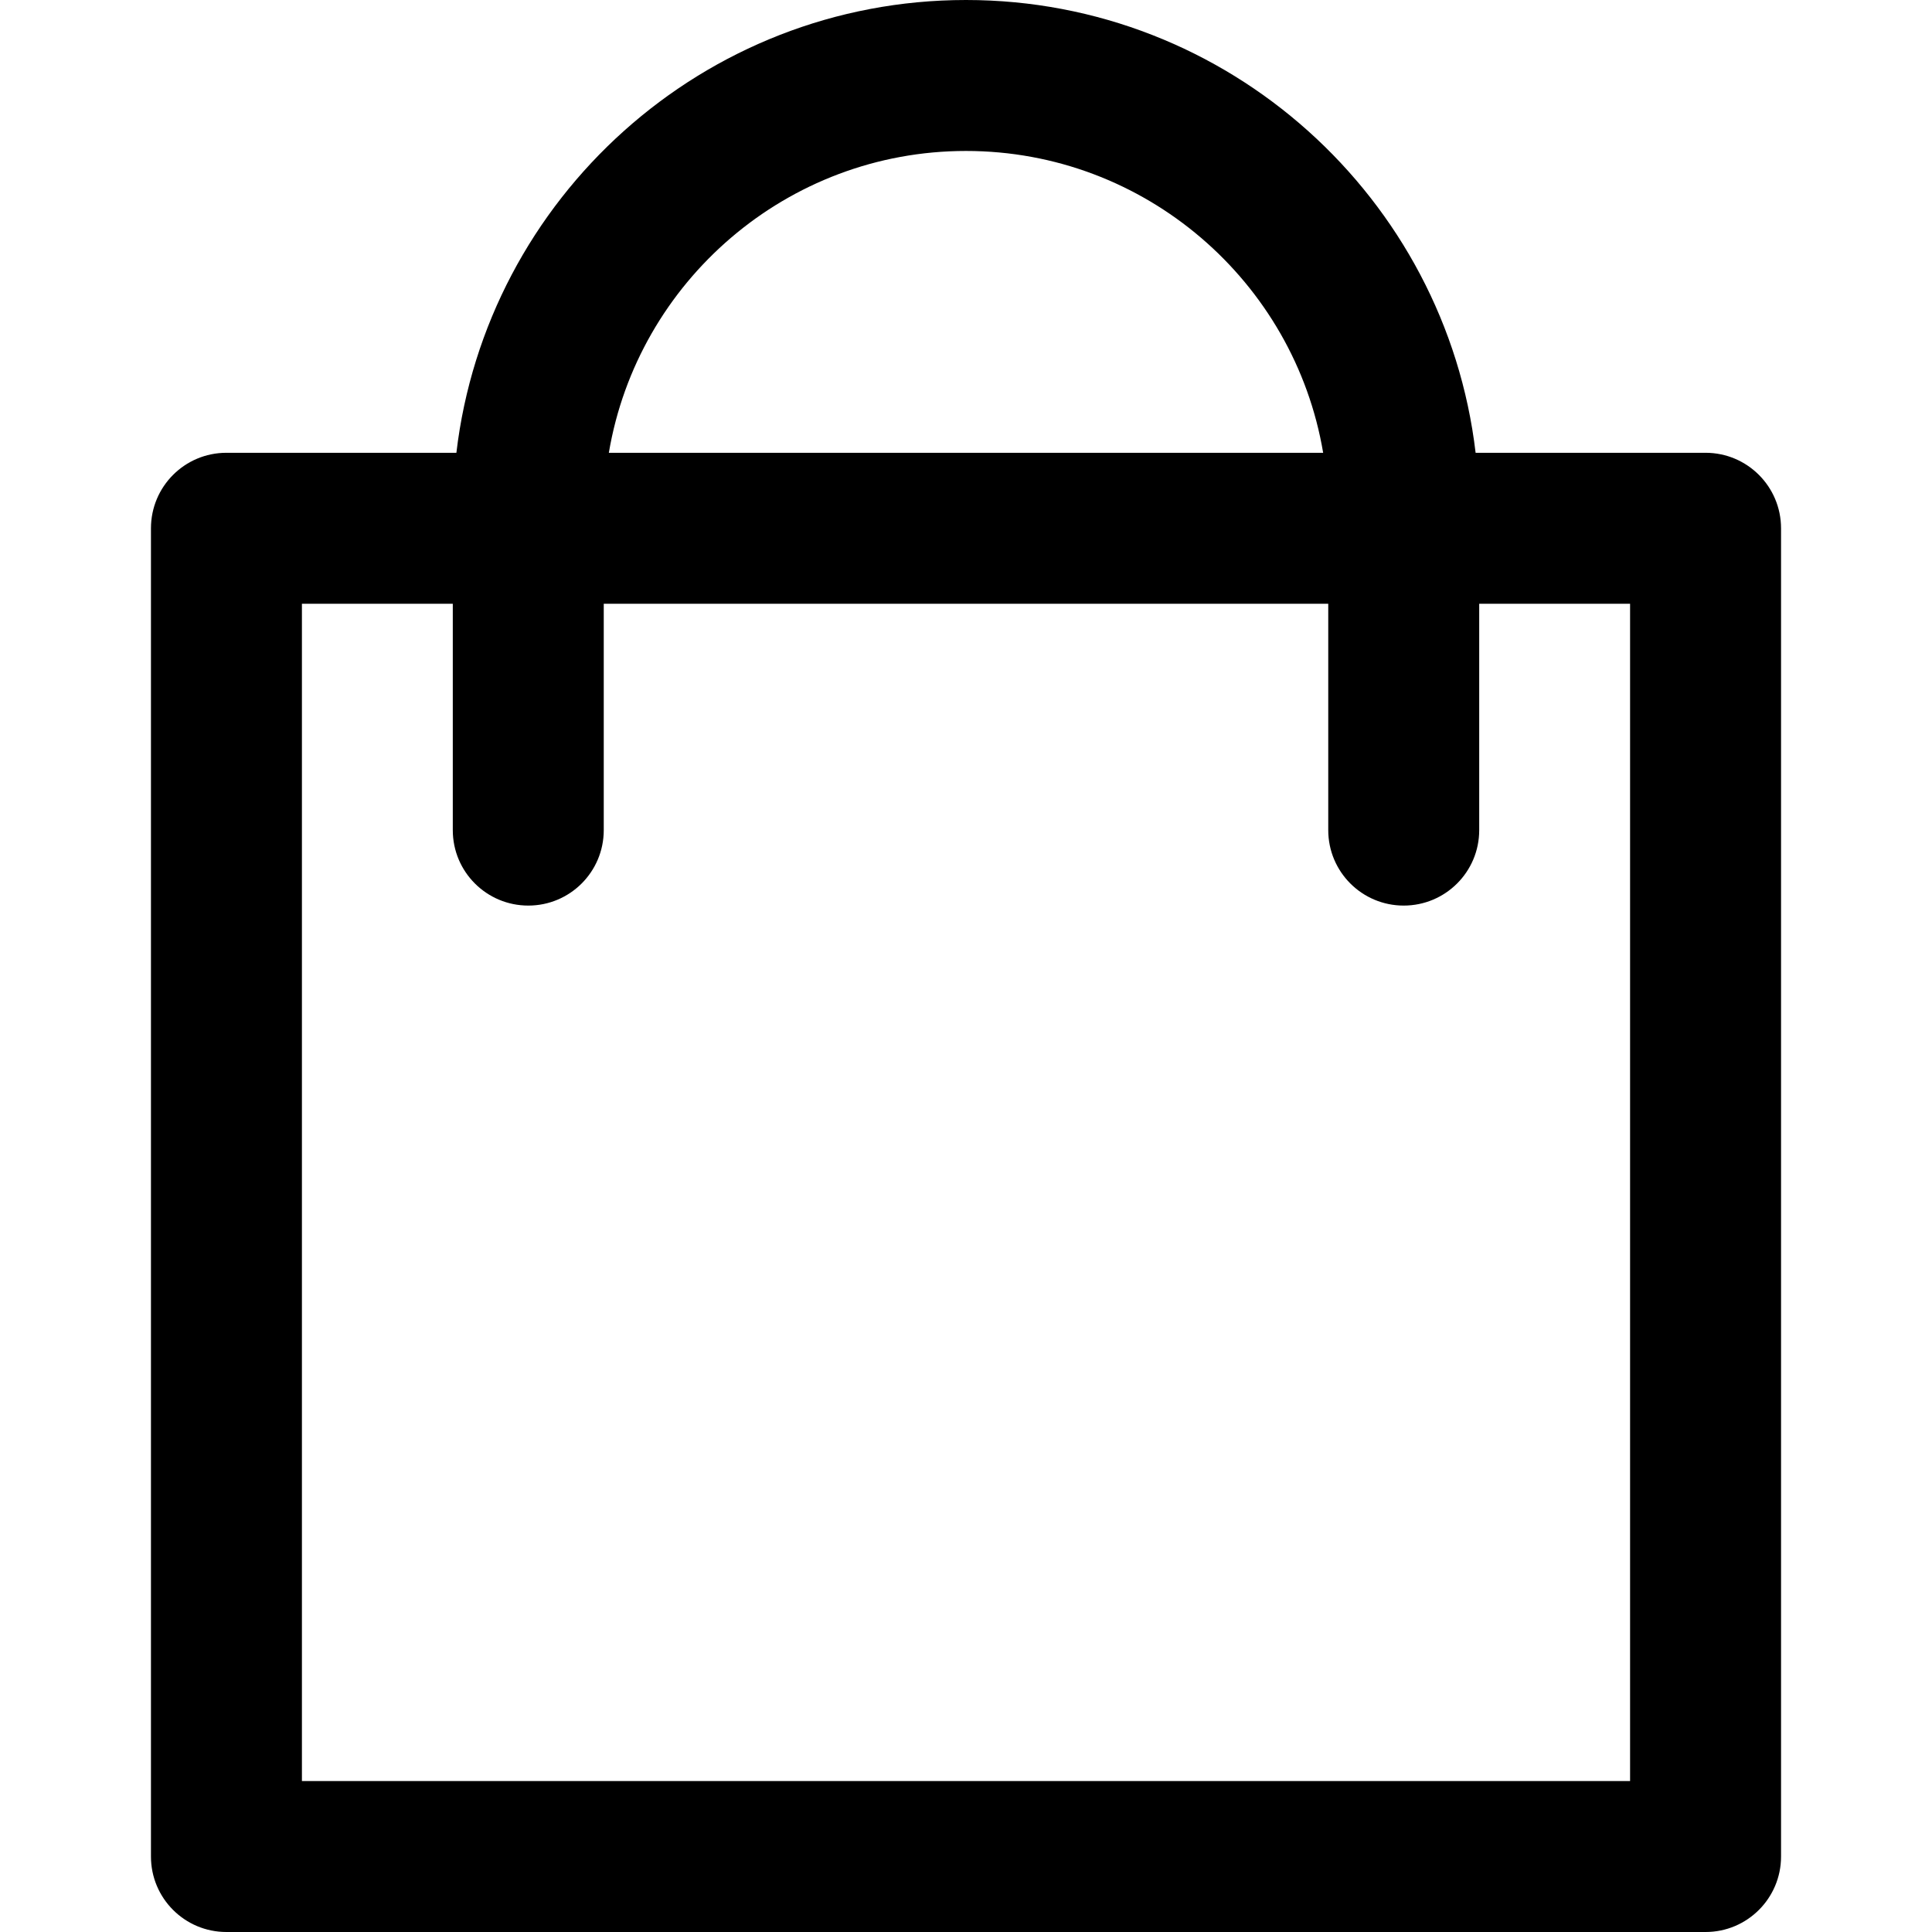
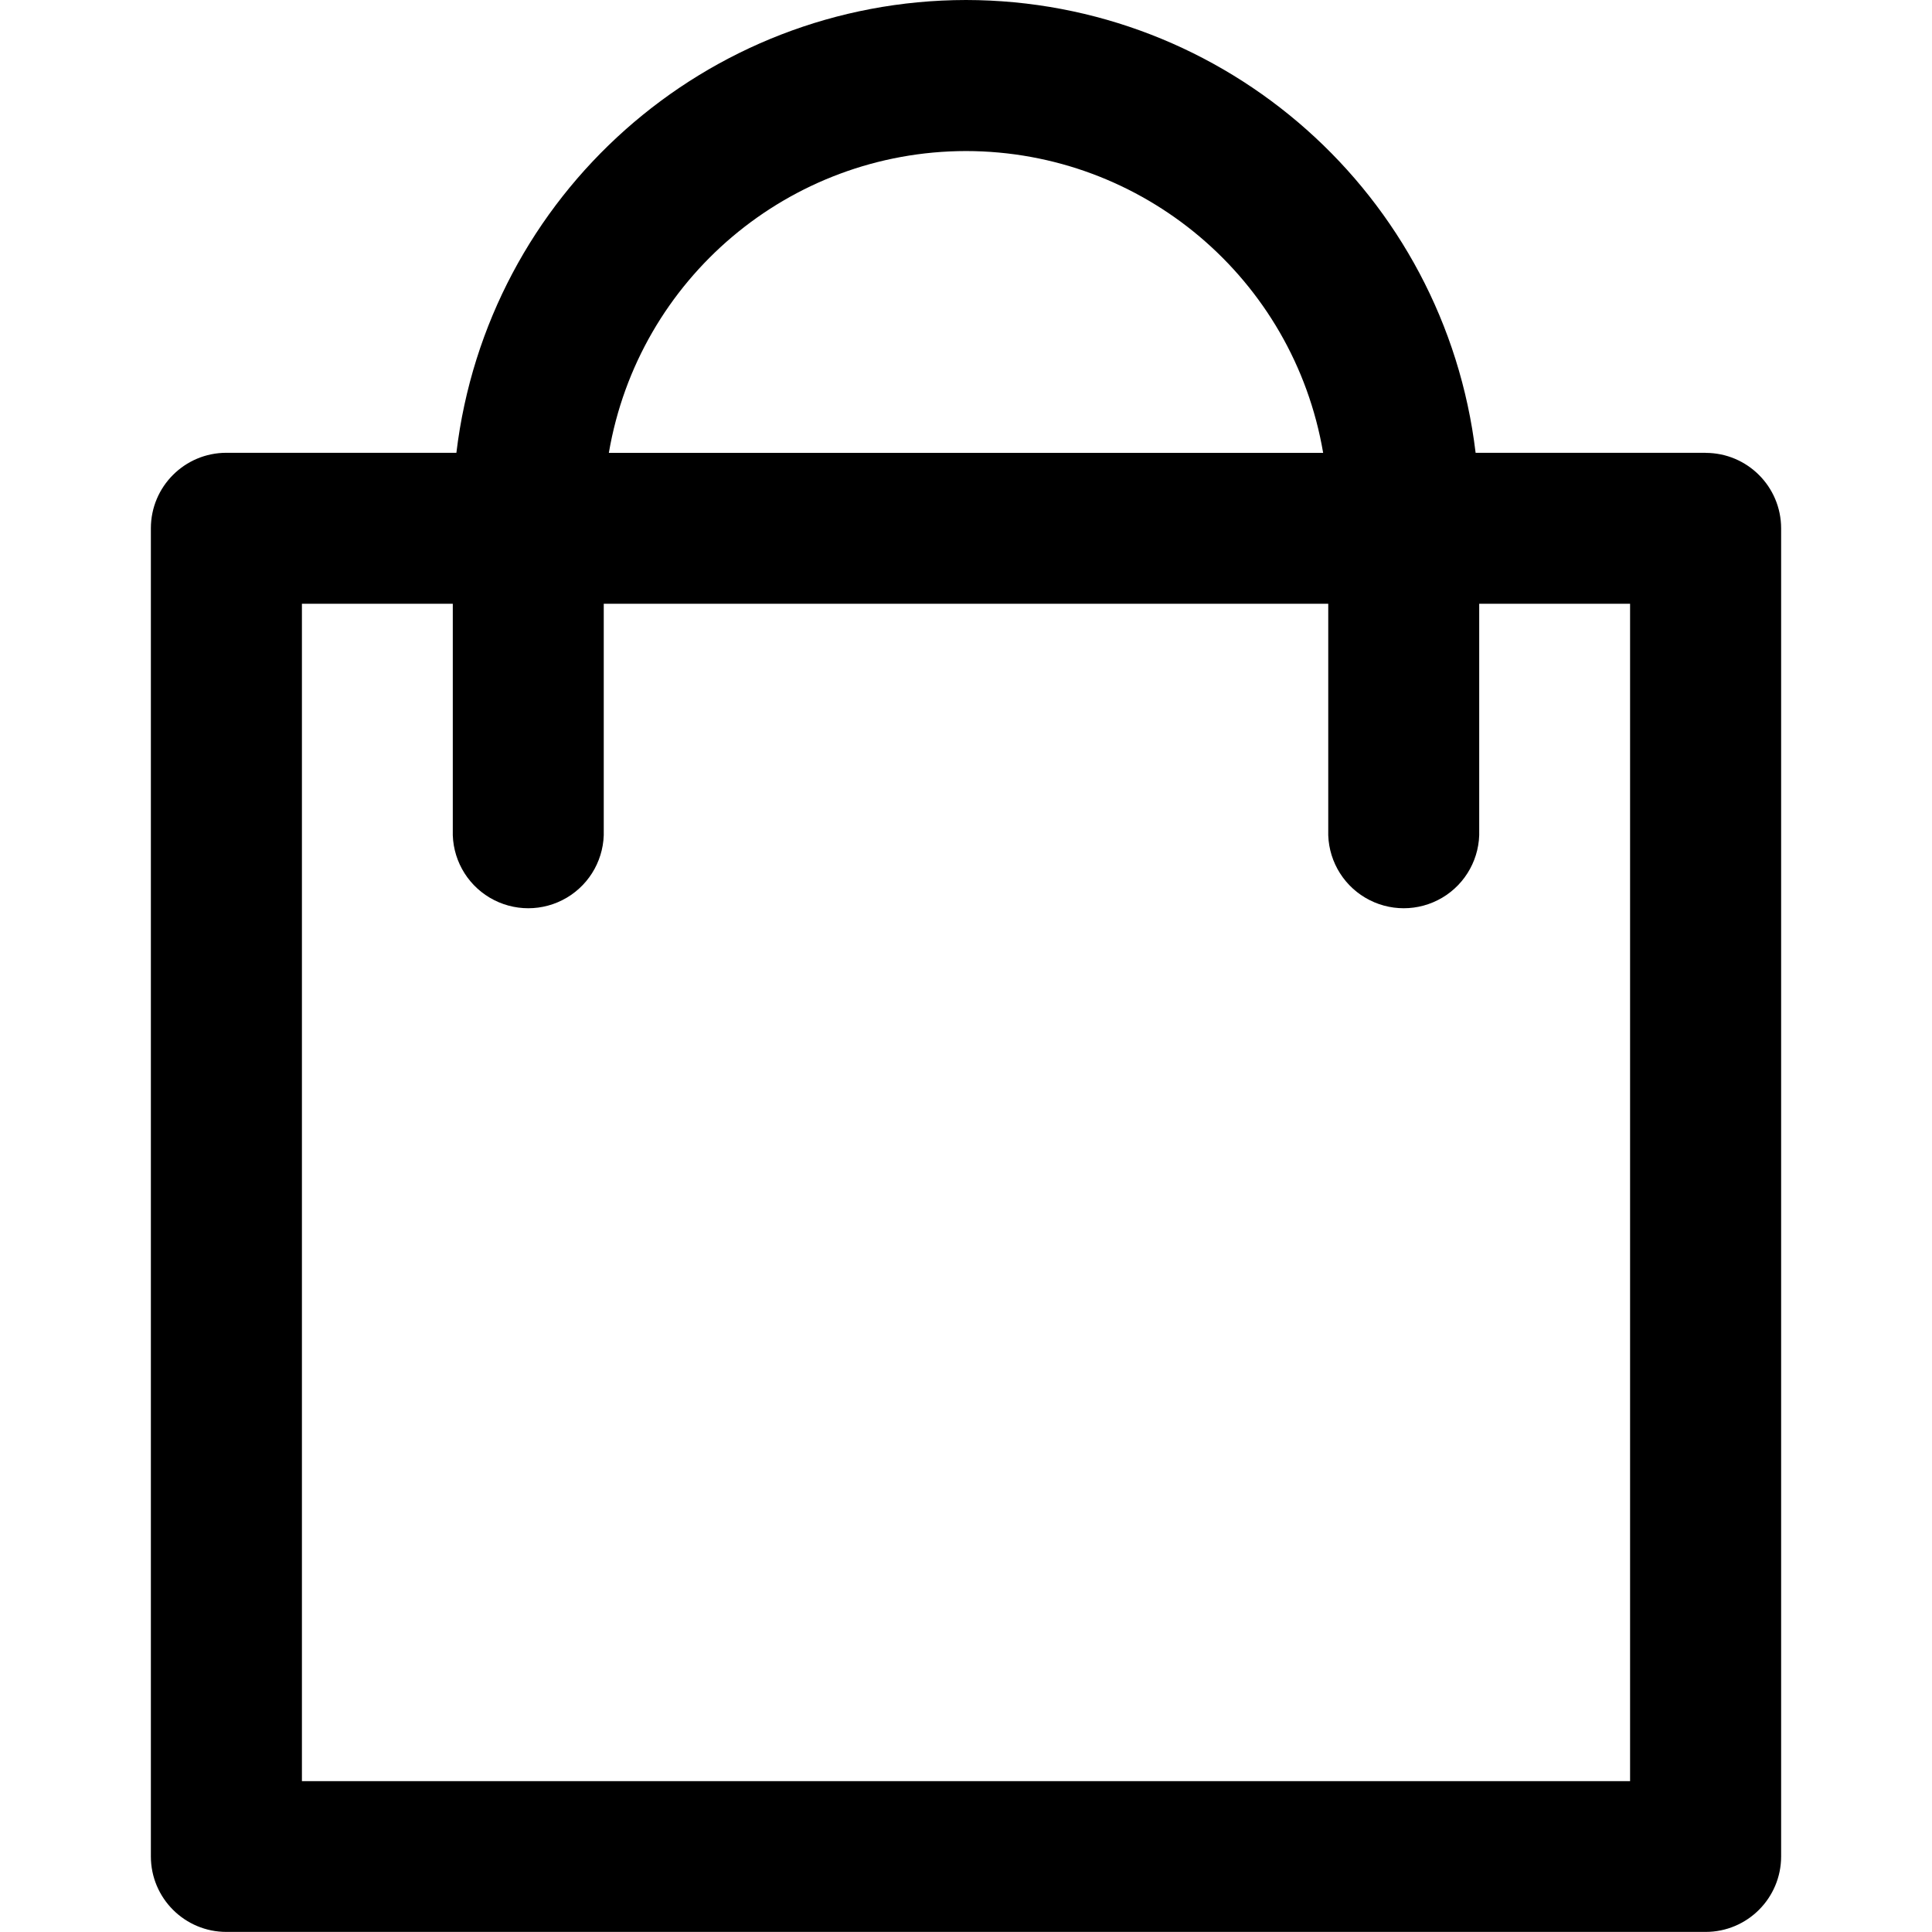
- <svg xmlns="http://www.w3.org/2000/svg" width="22" height="22" viewBox="0 0 22 22" fill="none">
-   <path d="M19.422 5.156H16.803C16.462 2.257 13.99 0 11 0C8.01 0 5.538 2.257 5.197 5.156H2.578C2.103 5.156 1.719 5.541 1.719 6.016V21.141C1.719 21.615 2.103 22 2.578 22H19.422C19.896 22 20.281 21.615 20.281 21.141V6.016C20.281 5.541 19.896 5.156 19.422 5.156ZM11 1.719C13.04 1.719 14.739 3.208 15.067 5.156H6.933C7.261 3.208 8.96 1.719 11 1.719ZM18.562 20.281H3.438V6.875H5.156V9.453C5.156 9.928 5.541 10.312 6.016 10.312C6.49 10.312 6.875 9.928 6.875 9.453V6.875H15.125V9.453C15.125 9.928 15.51 10.312 15.984 10.312C16.459 10.312 16.844 9.928 16.844 9.453V6.875H18.562V20.281Z" fill="black" />
+ <svg xmlns="http://www.w3.org/2000/svg" width="22" height="22" fill="none">
+   <path d="M19.422 5.156h-2.619A5.852 5.852 0 0011 0a5.852 5.852 0 00-5.803 5.156H2.578a.86.86 0 00-.86.86V21.14a.86.86 0 00.86.859h16.844a.86.86 0 00.86-.86V6.017a.86.86 0 00-.86-.86zM11 1.72a4.13 4.13 0 014.067 3.437H6.933A4.131 4.131 0 0111 1.72zm7.563 18.562H3.438V6.875h1.718v2.578a.86.86 0 101.719 0V6.875h8.25v2.578a.86.86 0 101.719 0V6.875h1.718v13.406z" fill="#000" />
</svg>
